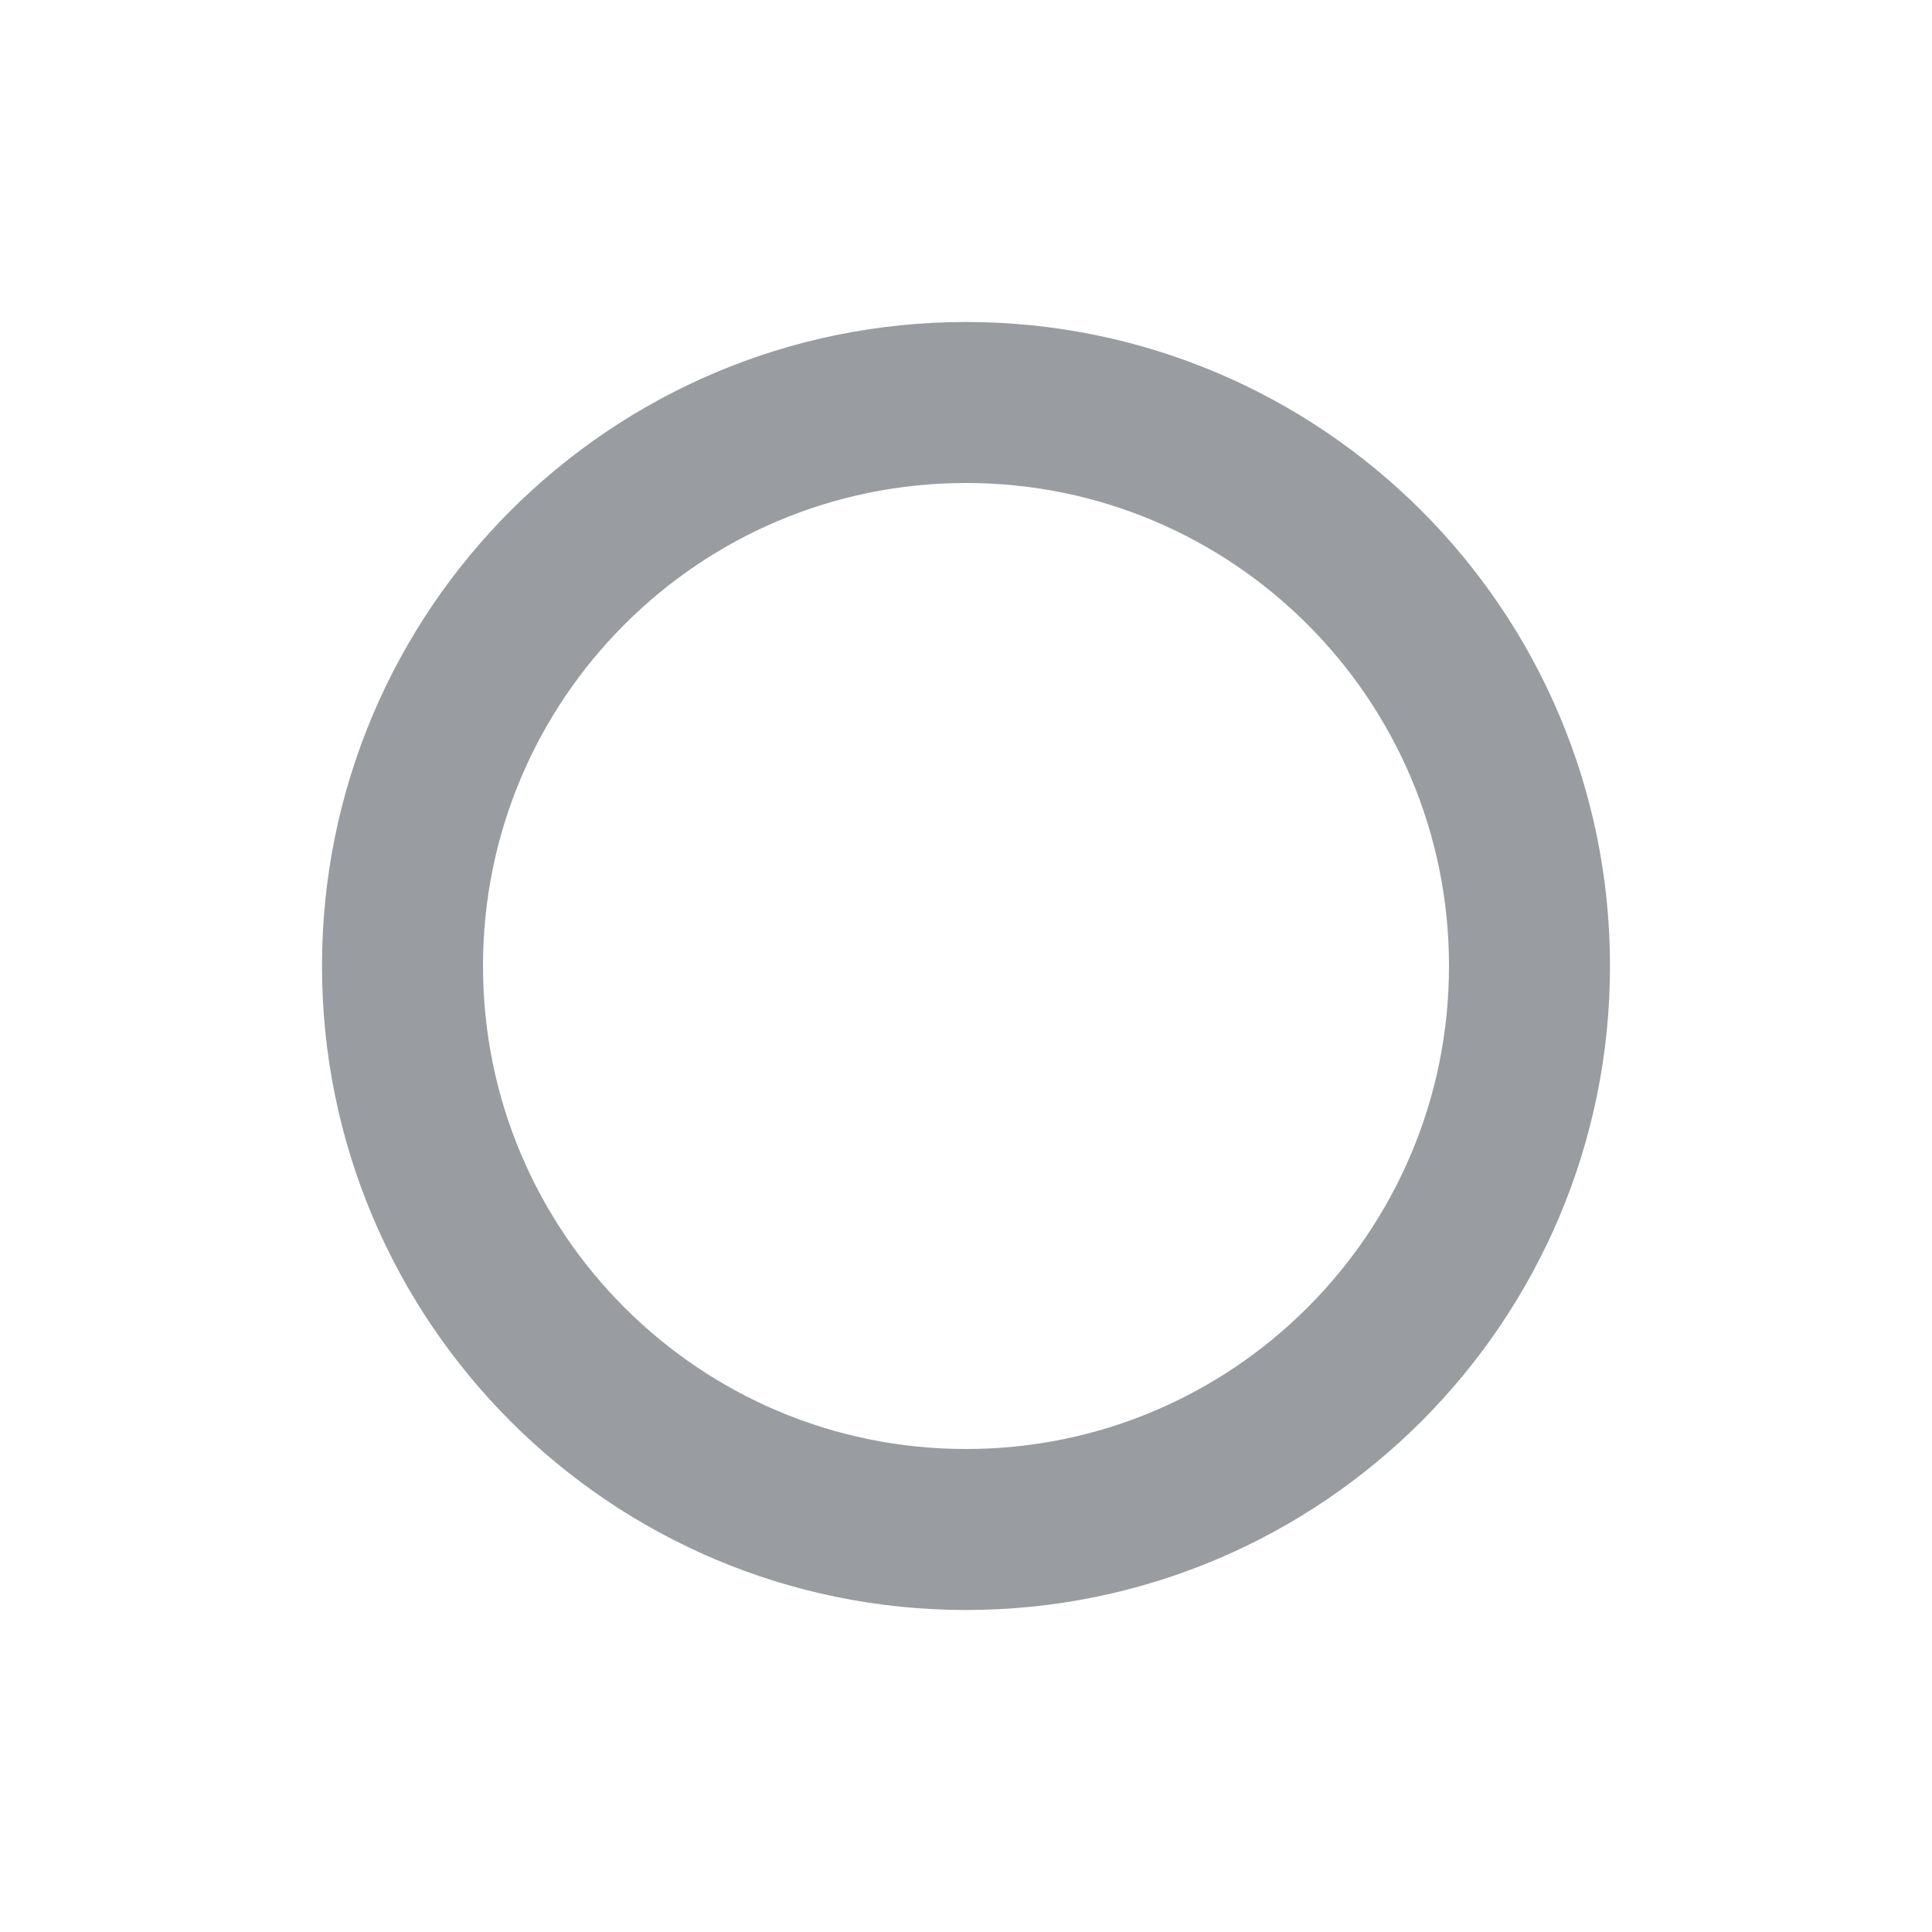
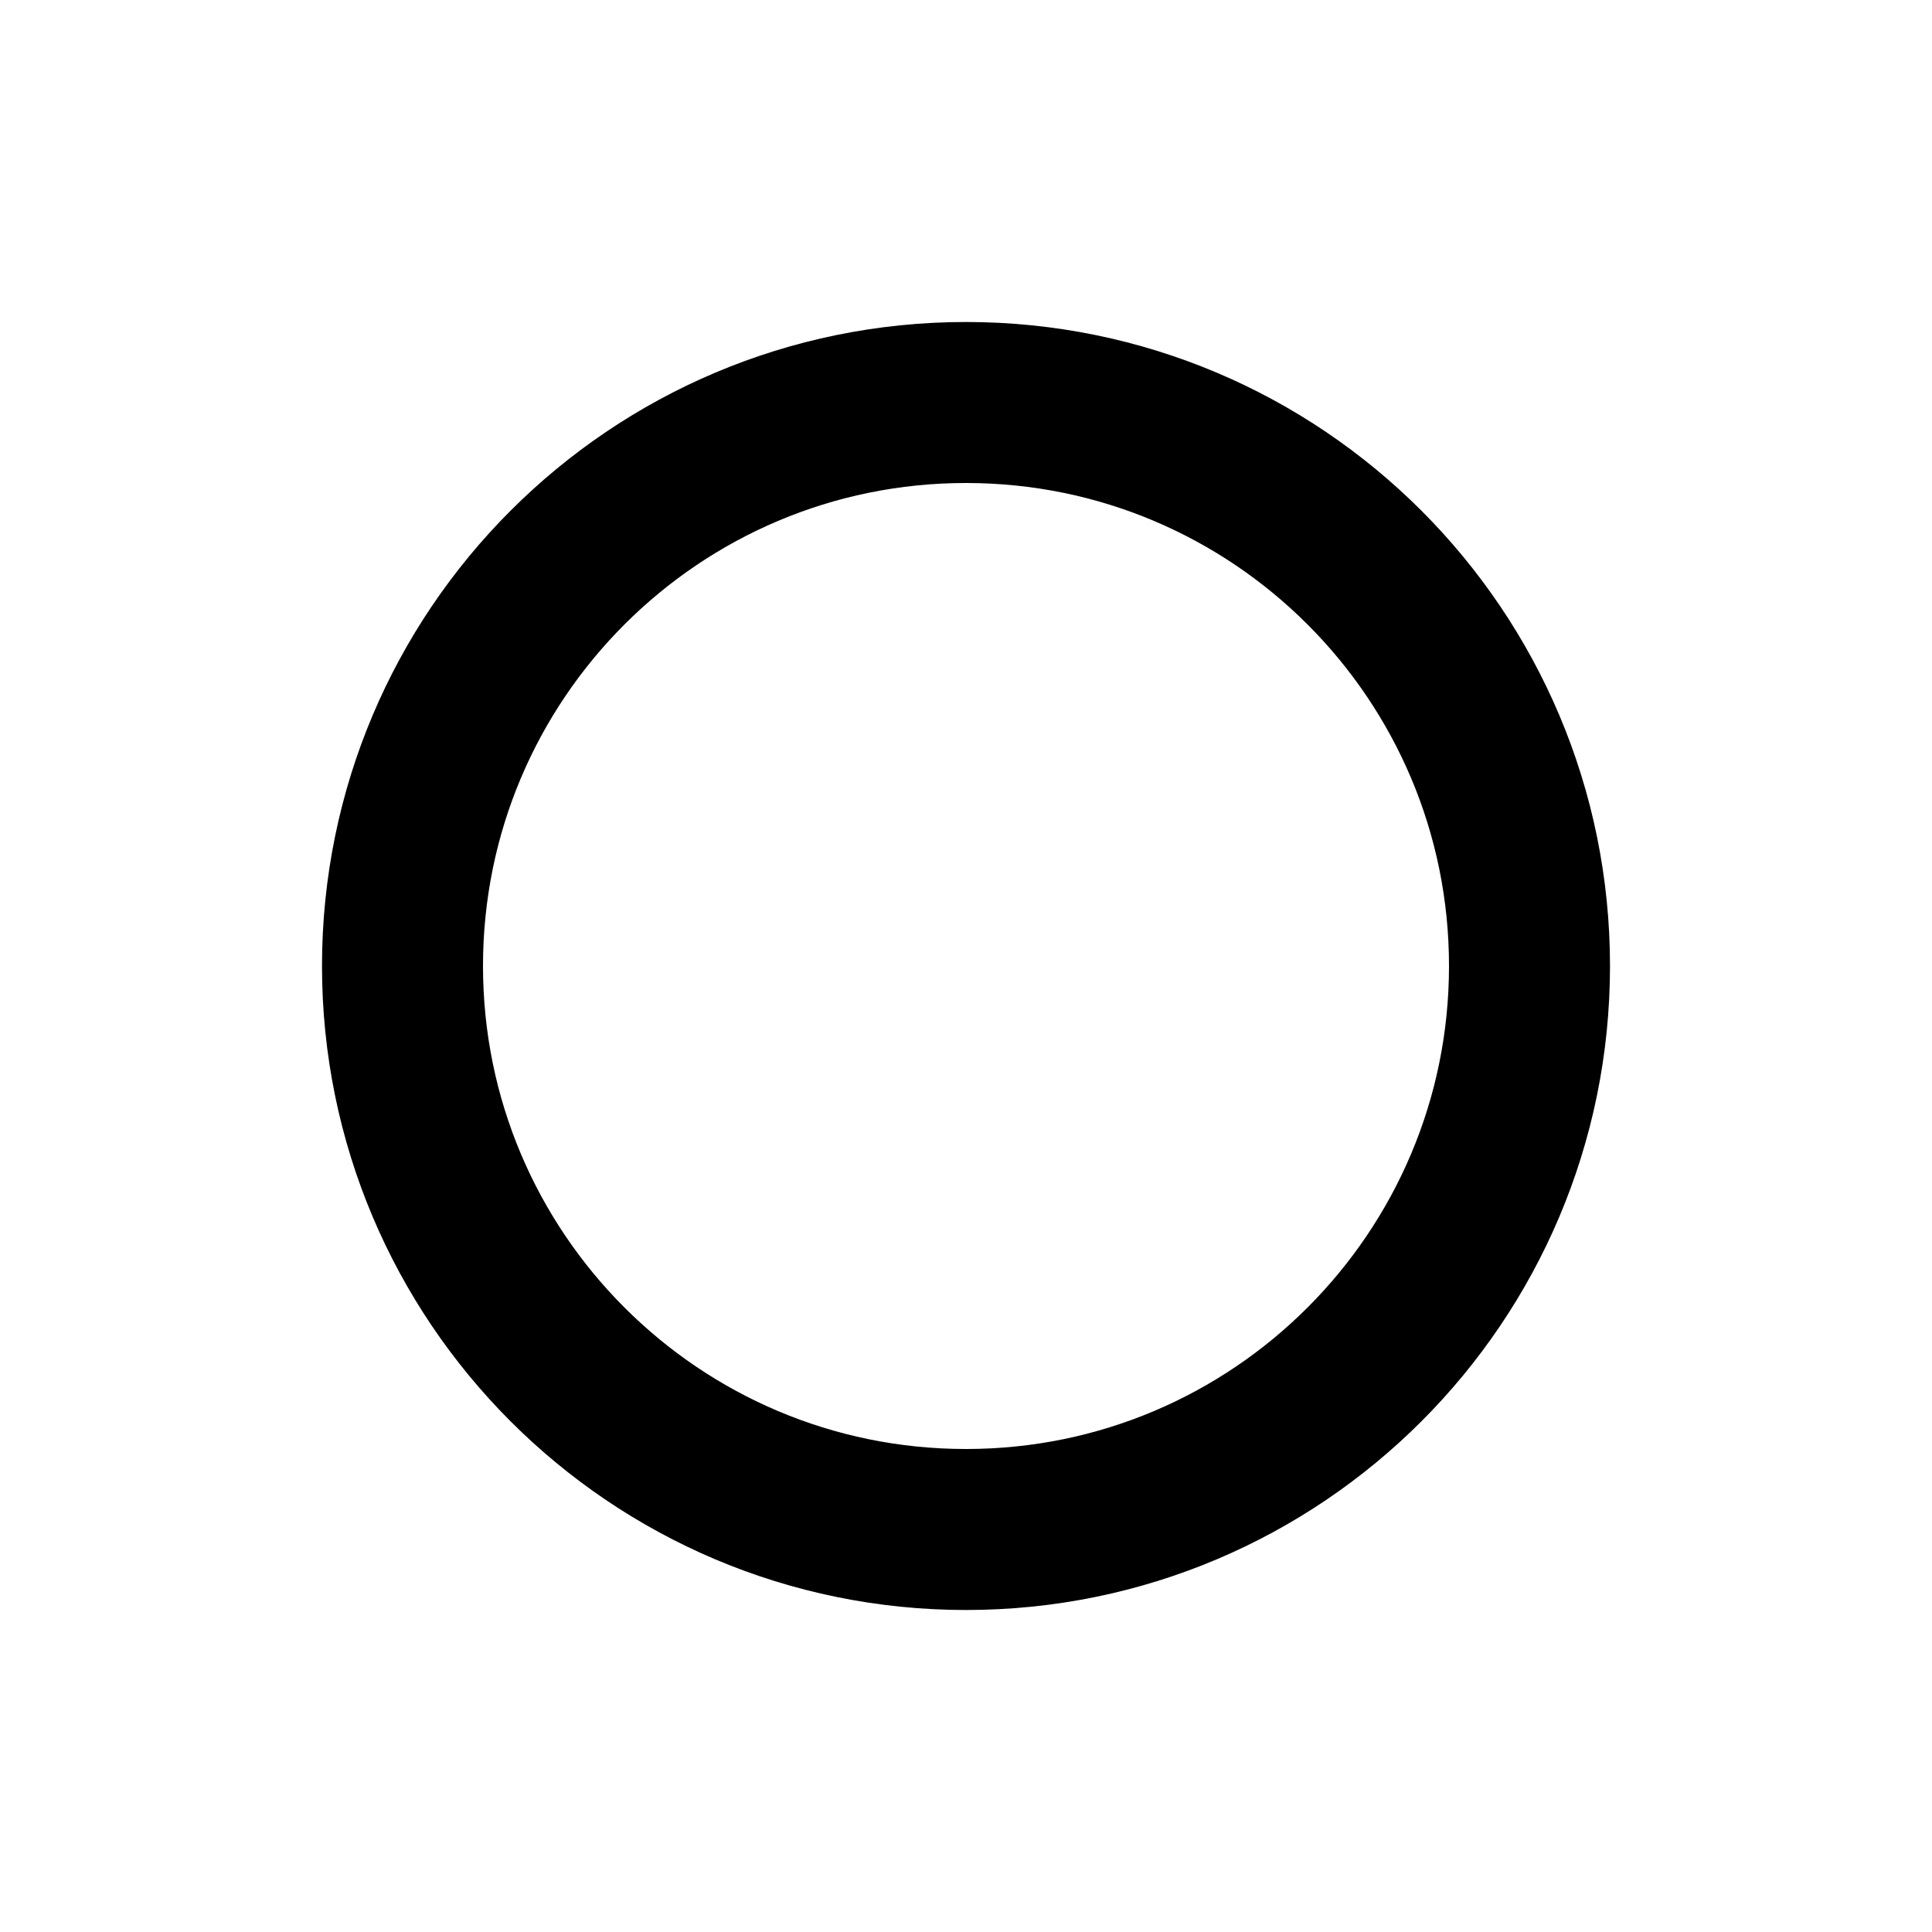
<svg xmlns="http://www.w3.org/2000/svg" width="24" height="24" viewBox="0 0 24 24" fill="none">
  <g id="Radio_dark">
-     <rect id="Radio / Sportsbook / Enabled--unselected" x="5" y="5" width="14" height="14" rx="7" stroke="#999CA0" stroke-width="2" />
+     <rect id="Radio / Sportsbook / Enabled--unselected" x="5" y="5" width="14" height="14" rx="7" stroke="currentColor" stroke-width="2" />
  </g>
</svg>
